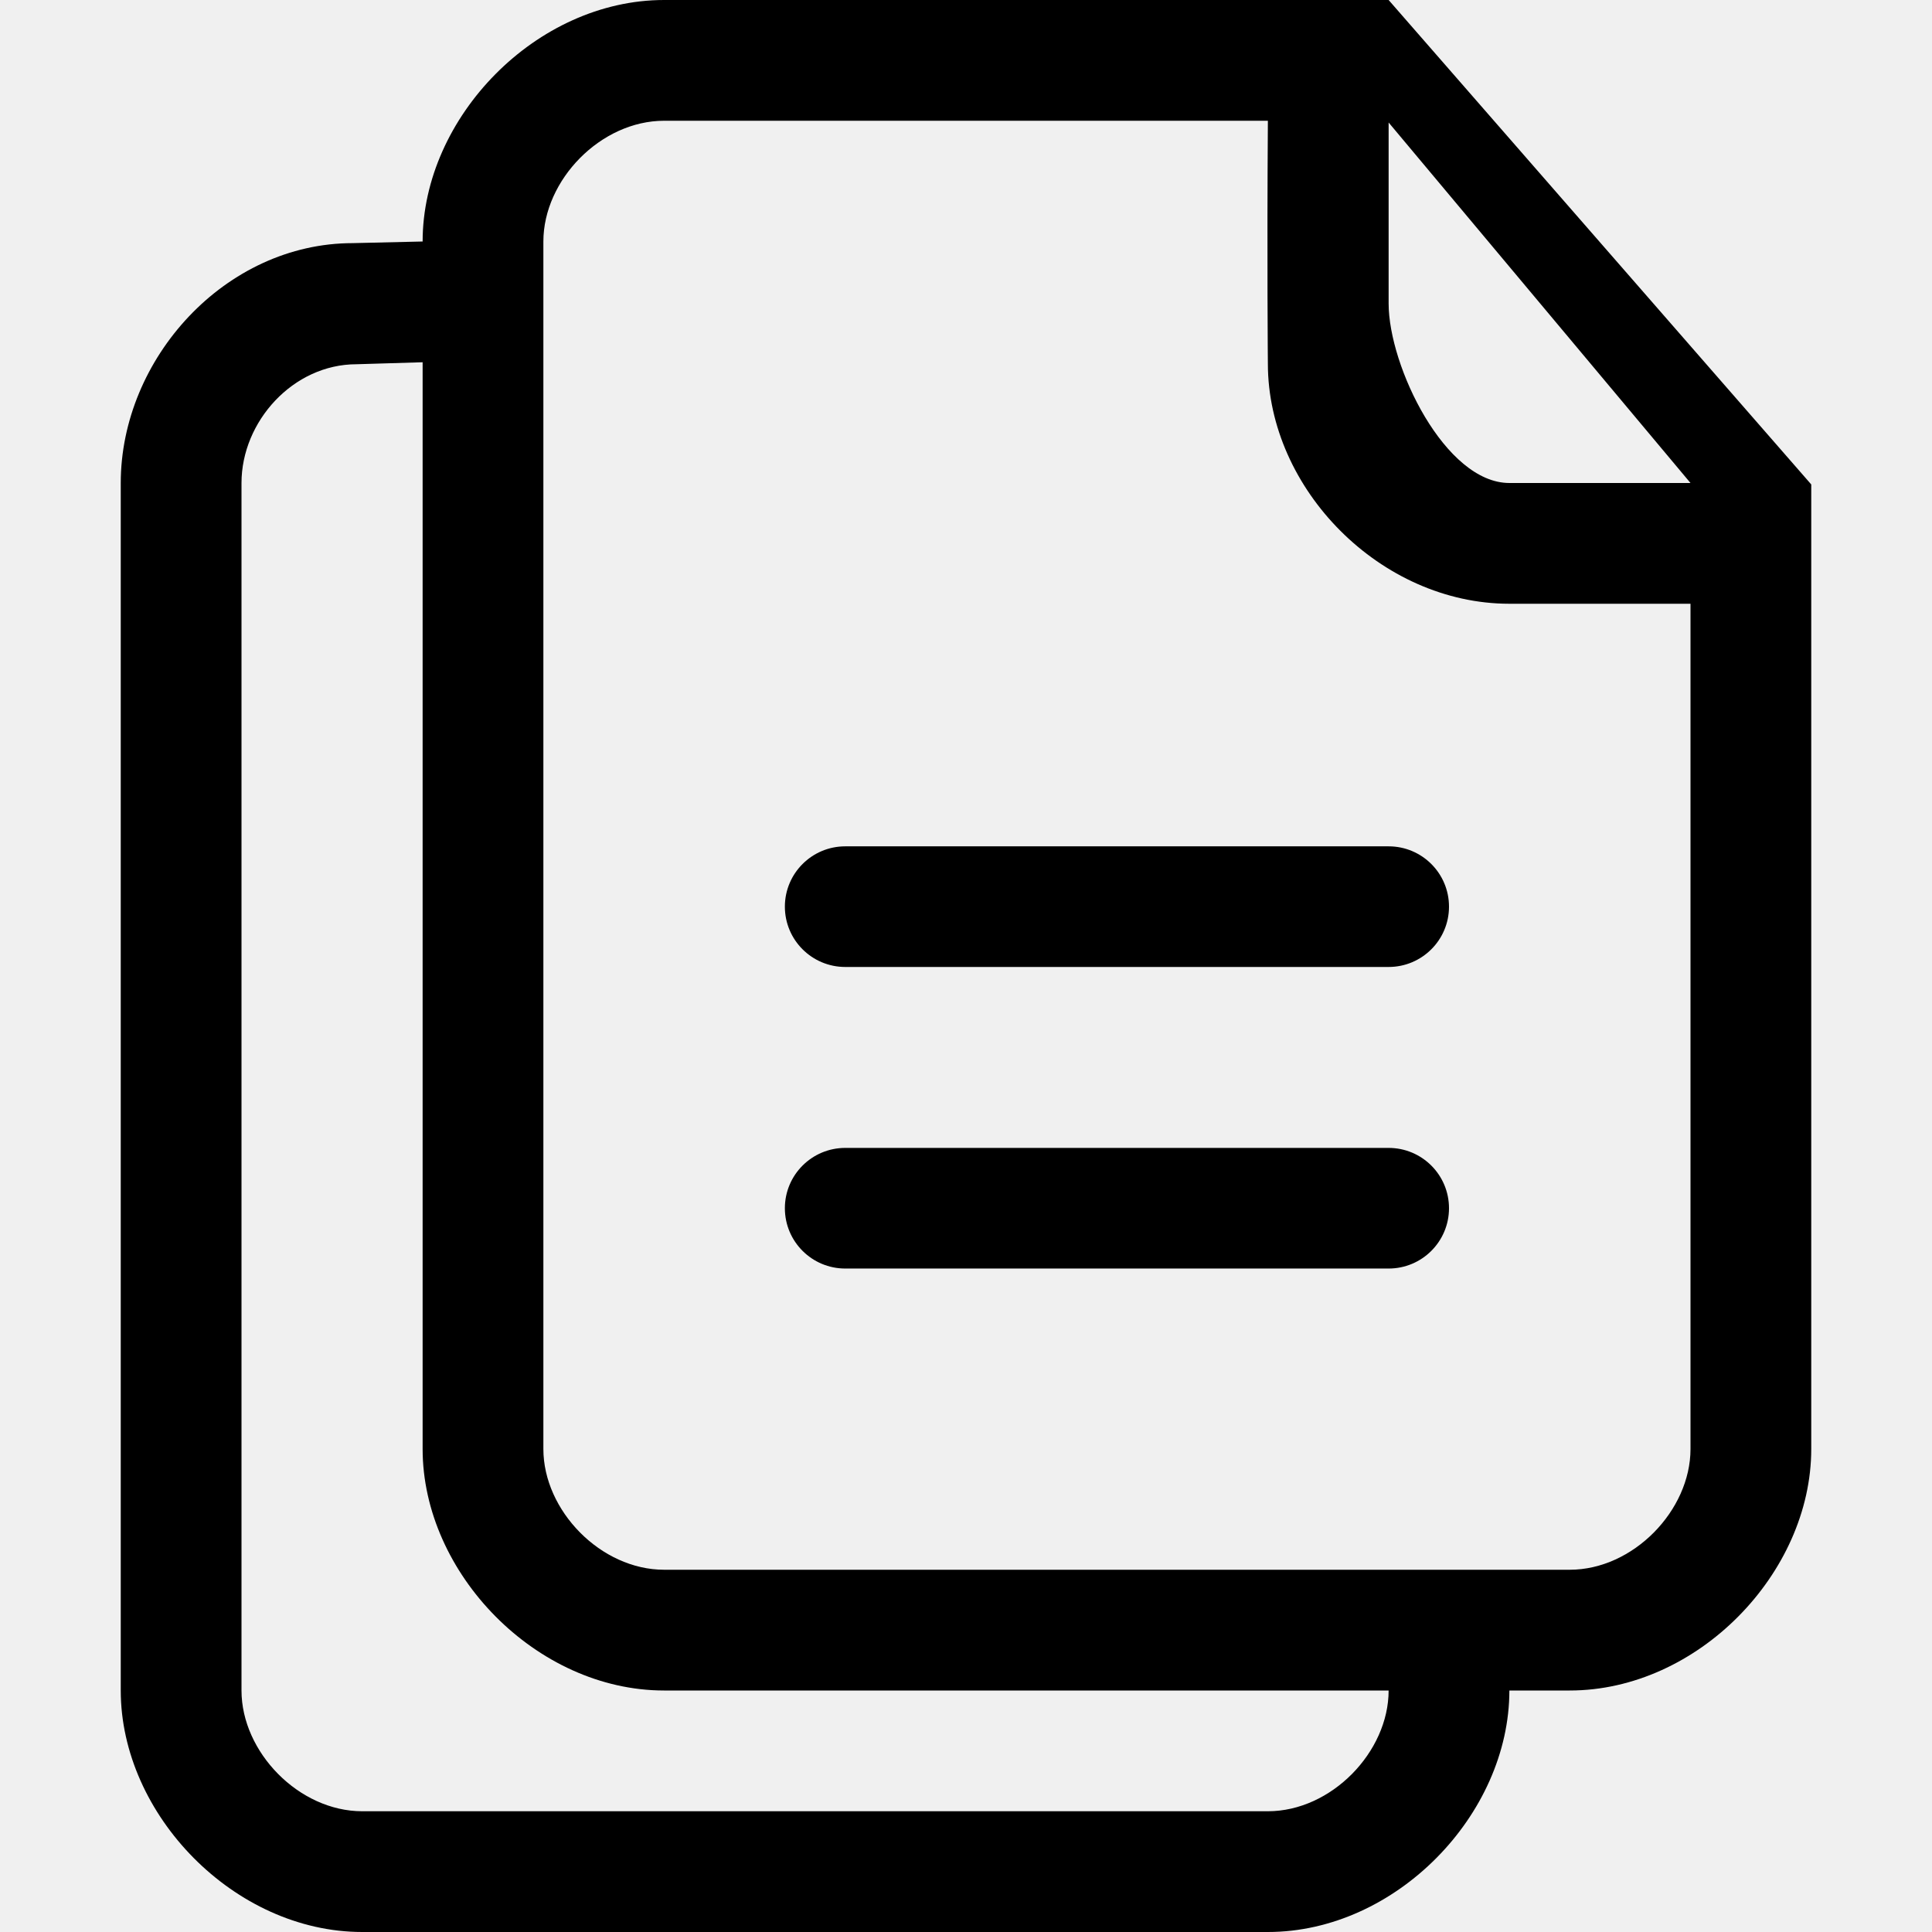
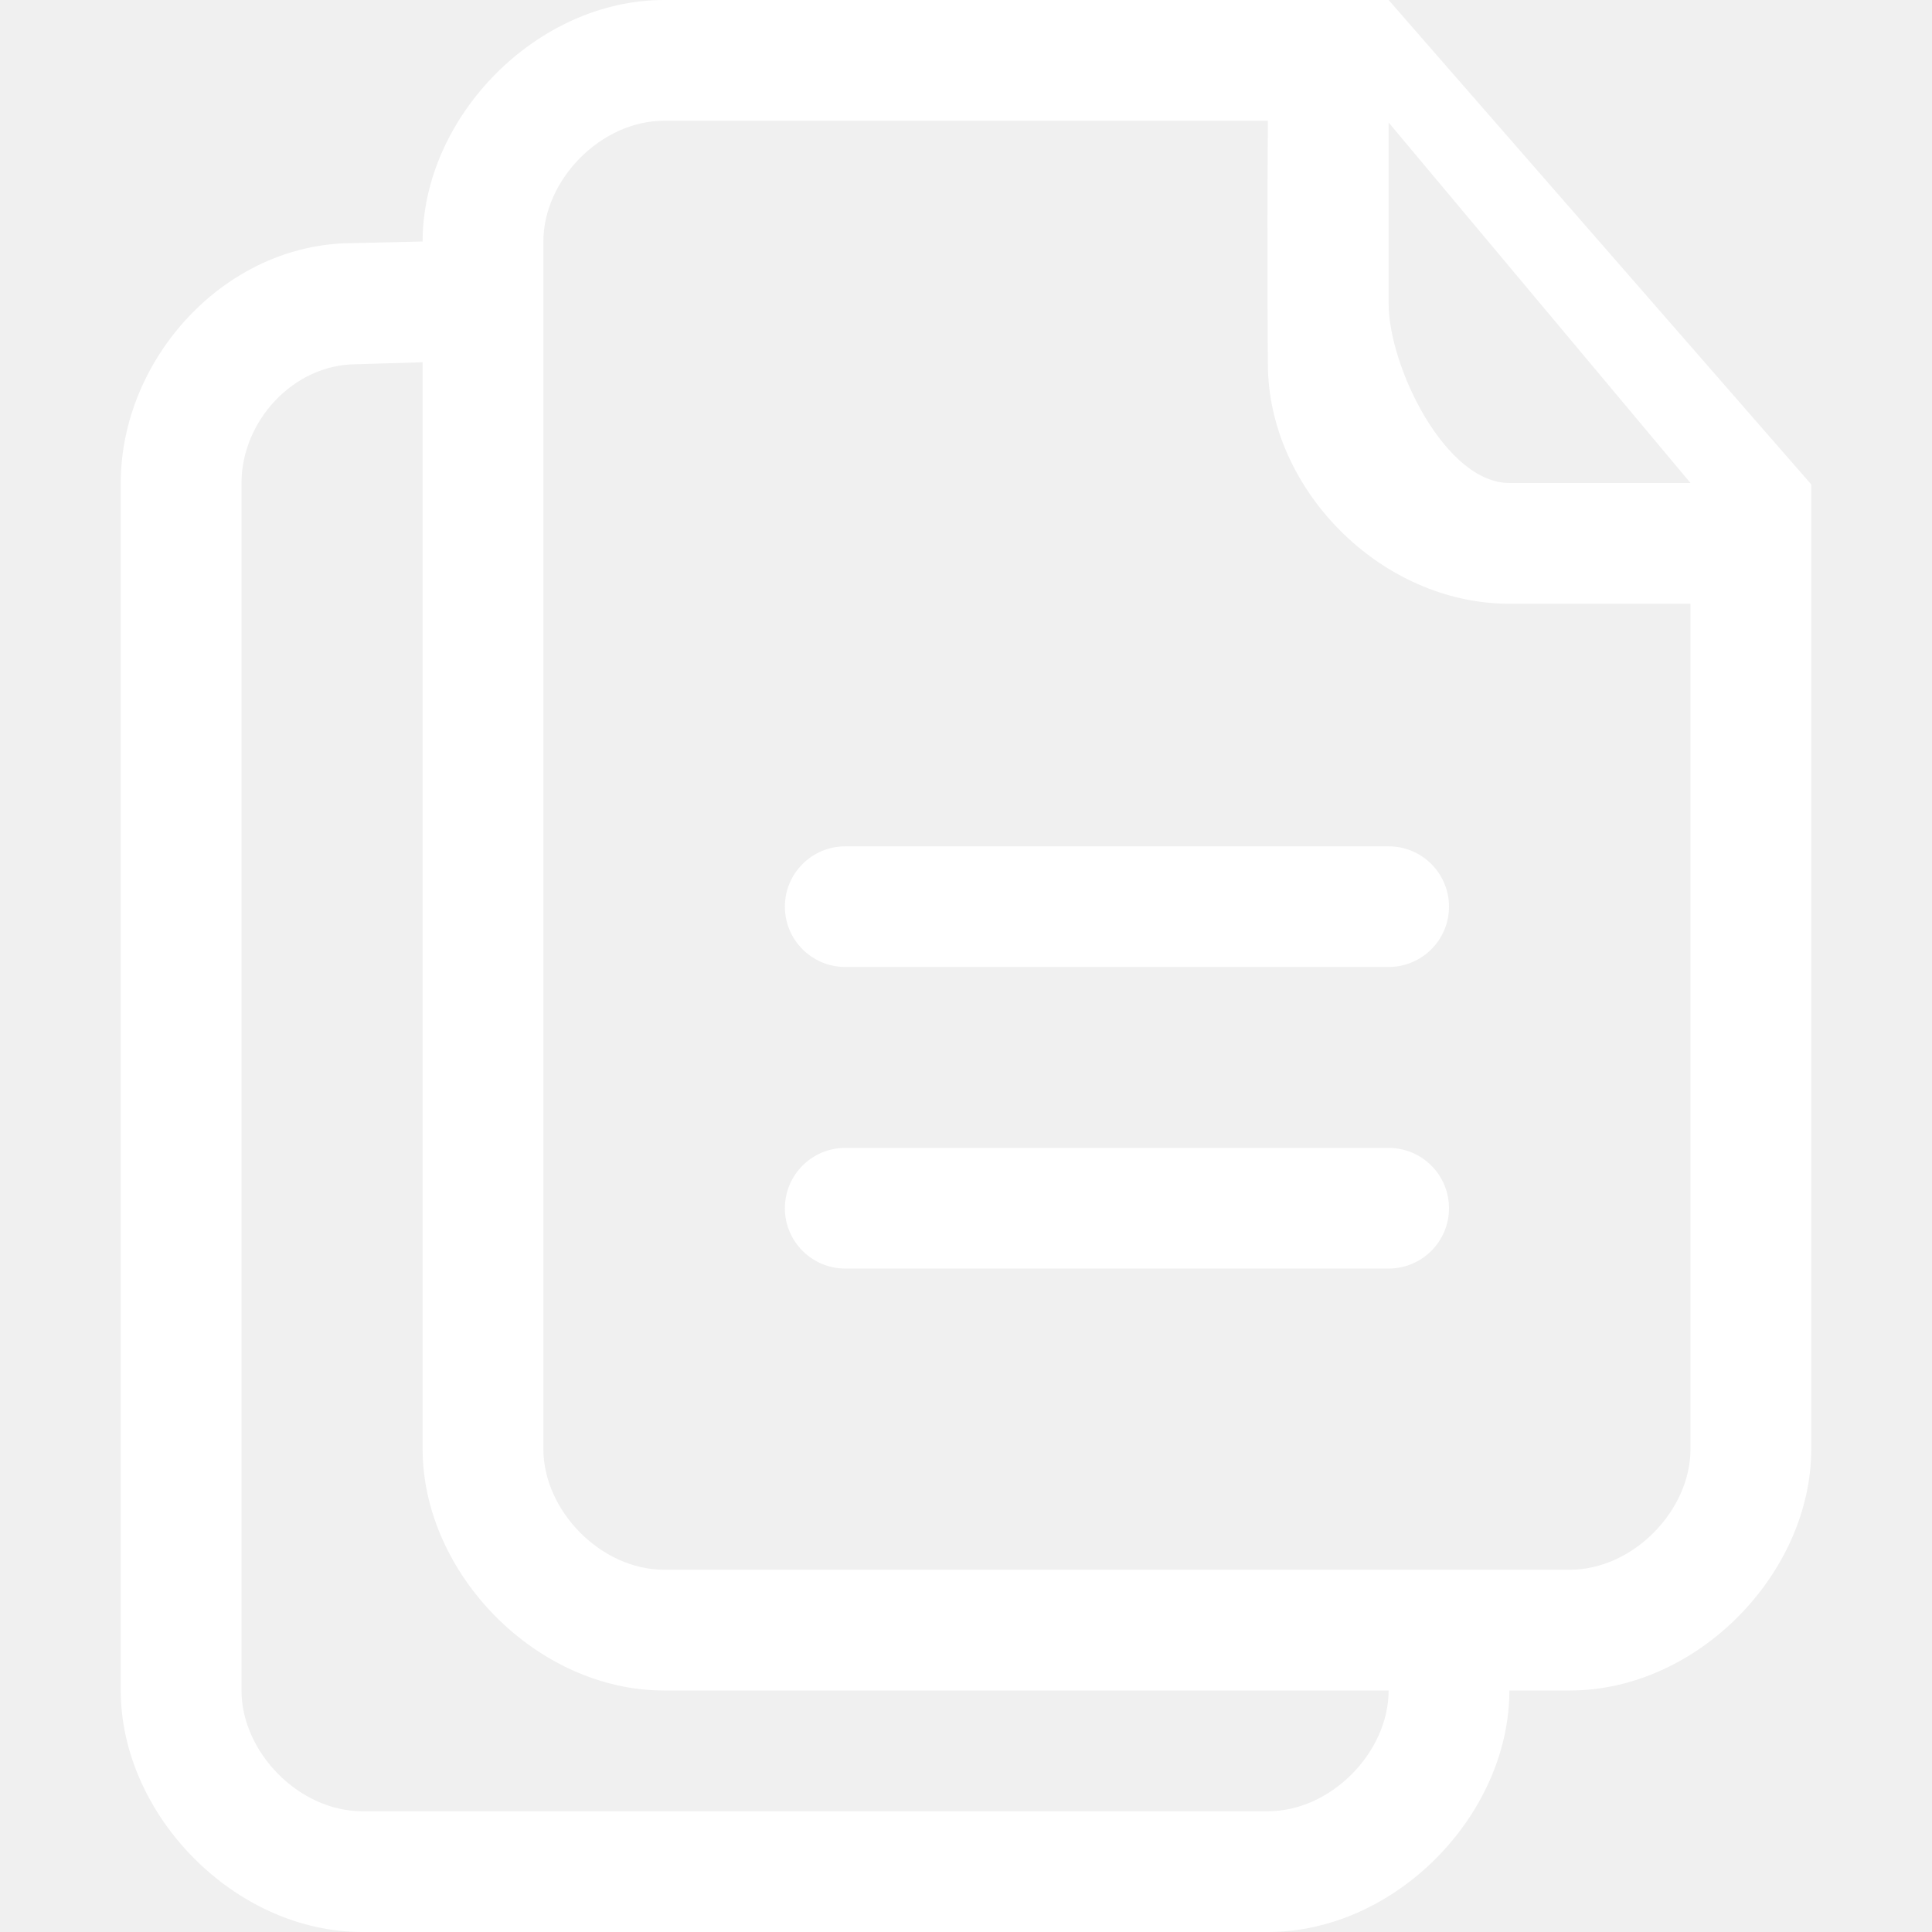
<svg xmlns="http://www.w3.org/2000/svg" version="1.1" id="Capa_1" x="0px" y="0px" width="699.428px" height="699.428px" viewBox="0 0 699.428 699.428" style="enable-background:new 0 0 699.428 699.428;" xml:space="preserve">
-   <g>
+   <g fill="#ffffff">
    <g id="_x33__21_">
      <g>
        <path d="M502.714,0c-2.71,0-262.286,0-262.286,0C194.178,0,153,42.425,153,87.429l-25.267,0.59     c-46.228,0-84.019,41.834-84.019,86.838V612c0,45.004,41.179,87.428,87.429,87.428H459c46.249,0,87.428-42.424,87.428-87.428     h21.857c46.25,0,87.429-42.424,87.429-87.428v-349.19L502.714,0z M459,655.715H131.143c-22.95,0-43.714-21.441-43.714-43.715     V174.857c0-22.272,18.688-42.993,41.638-42.993L153,131.143v393.429C153,569.576,194.178,612,240.428,612h262.286     C502.714,634.273,481.949,655.715,459,655.715z M612,524.572c0,22.271-20.765,43.713-43.715,43.713H240.428     c-22.95,0-43.714-21.441-43.714-43.713V87.429c0-22.272,20.764-43.714,43.714-43.714H459c-0.351,50.337,0,87.975,0,87.975     c0,45.419,40.872,86.882,87.428,86.882c0,0,23.213,0,65.572,0V524.572z M546.428,174.857c-23.277,0-43.714-42.293-43.714-64.981     c0,0,0-22.994,0-65.484v-0.044L612,174.857H546.428z M502.714,306.394H306c-12.065,0-21.857,9.77-21.857,21.835     c0,12.065,9.792,21.835,21.857,21.835h196.714c12.065,0,21.857-9.771,21.857-21.835     C524.571,316.164,514.779,306.394,502.714,306.394z M502.714,415.57H306c-12.065,0-21.857,9.77-21.857,21.834     c0,12.066,9.792,21.836,21.857,21.836h196.714c12.065,0,21.857-9.77,21.857-21.836C524.571,425.34,514.779,415.57,502.714,415.57     z" />
      </g>
    </g>
  </g>
  <g>
</g>
  <g>
</g>
  <g>
</g>
  <g>
</g>
  <g>
</g>
  <g>
</g>
  <g>
</g>
  <g>
</g>
  <g>
</g>
  <g>
</g>
  <g>
</g>
  <g>
</g>
  <g>
</g>
  <g>
</g>
  <g>
</g>
</svg>
